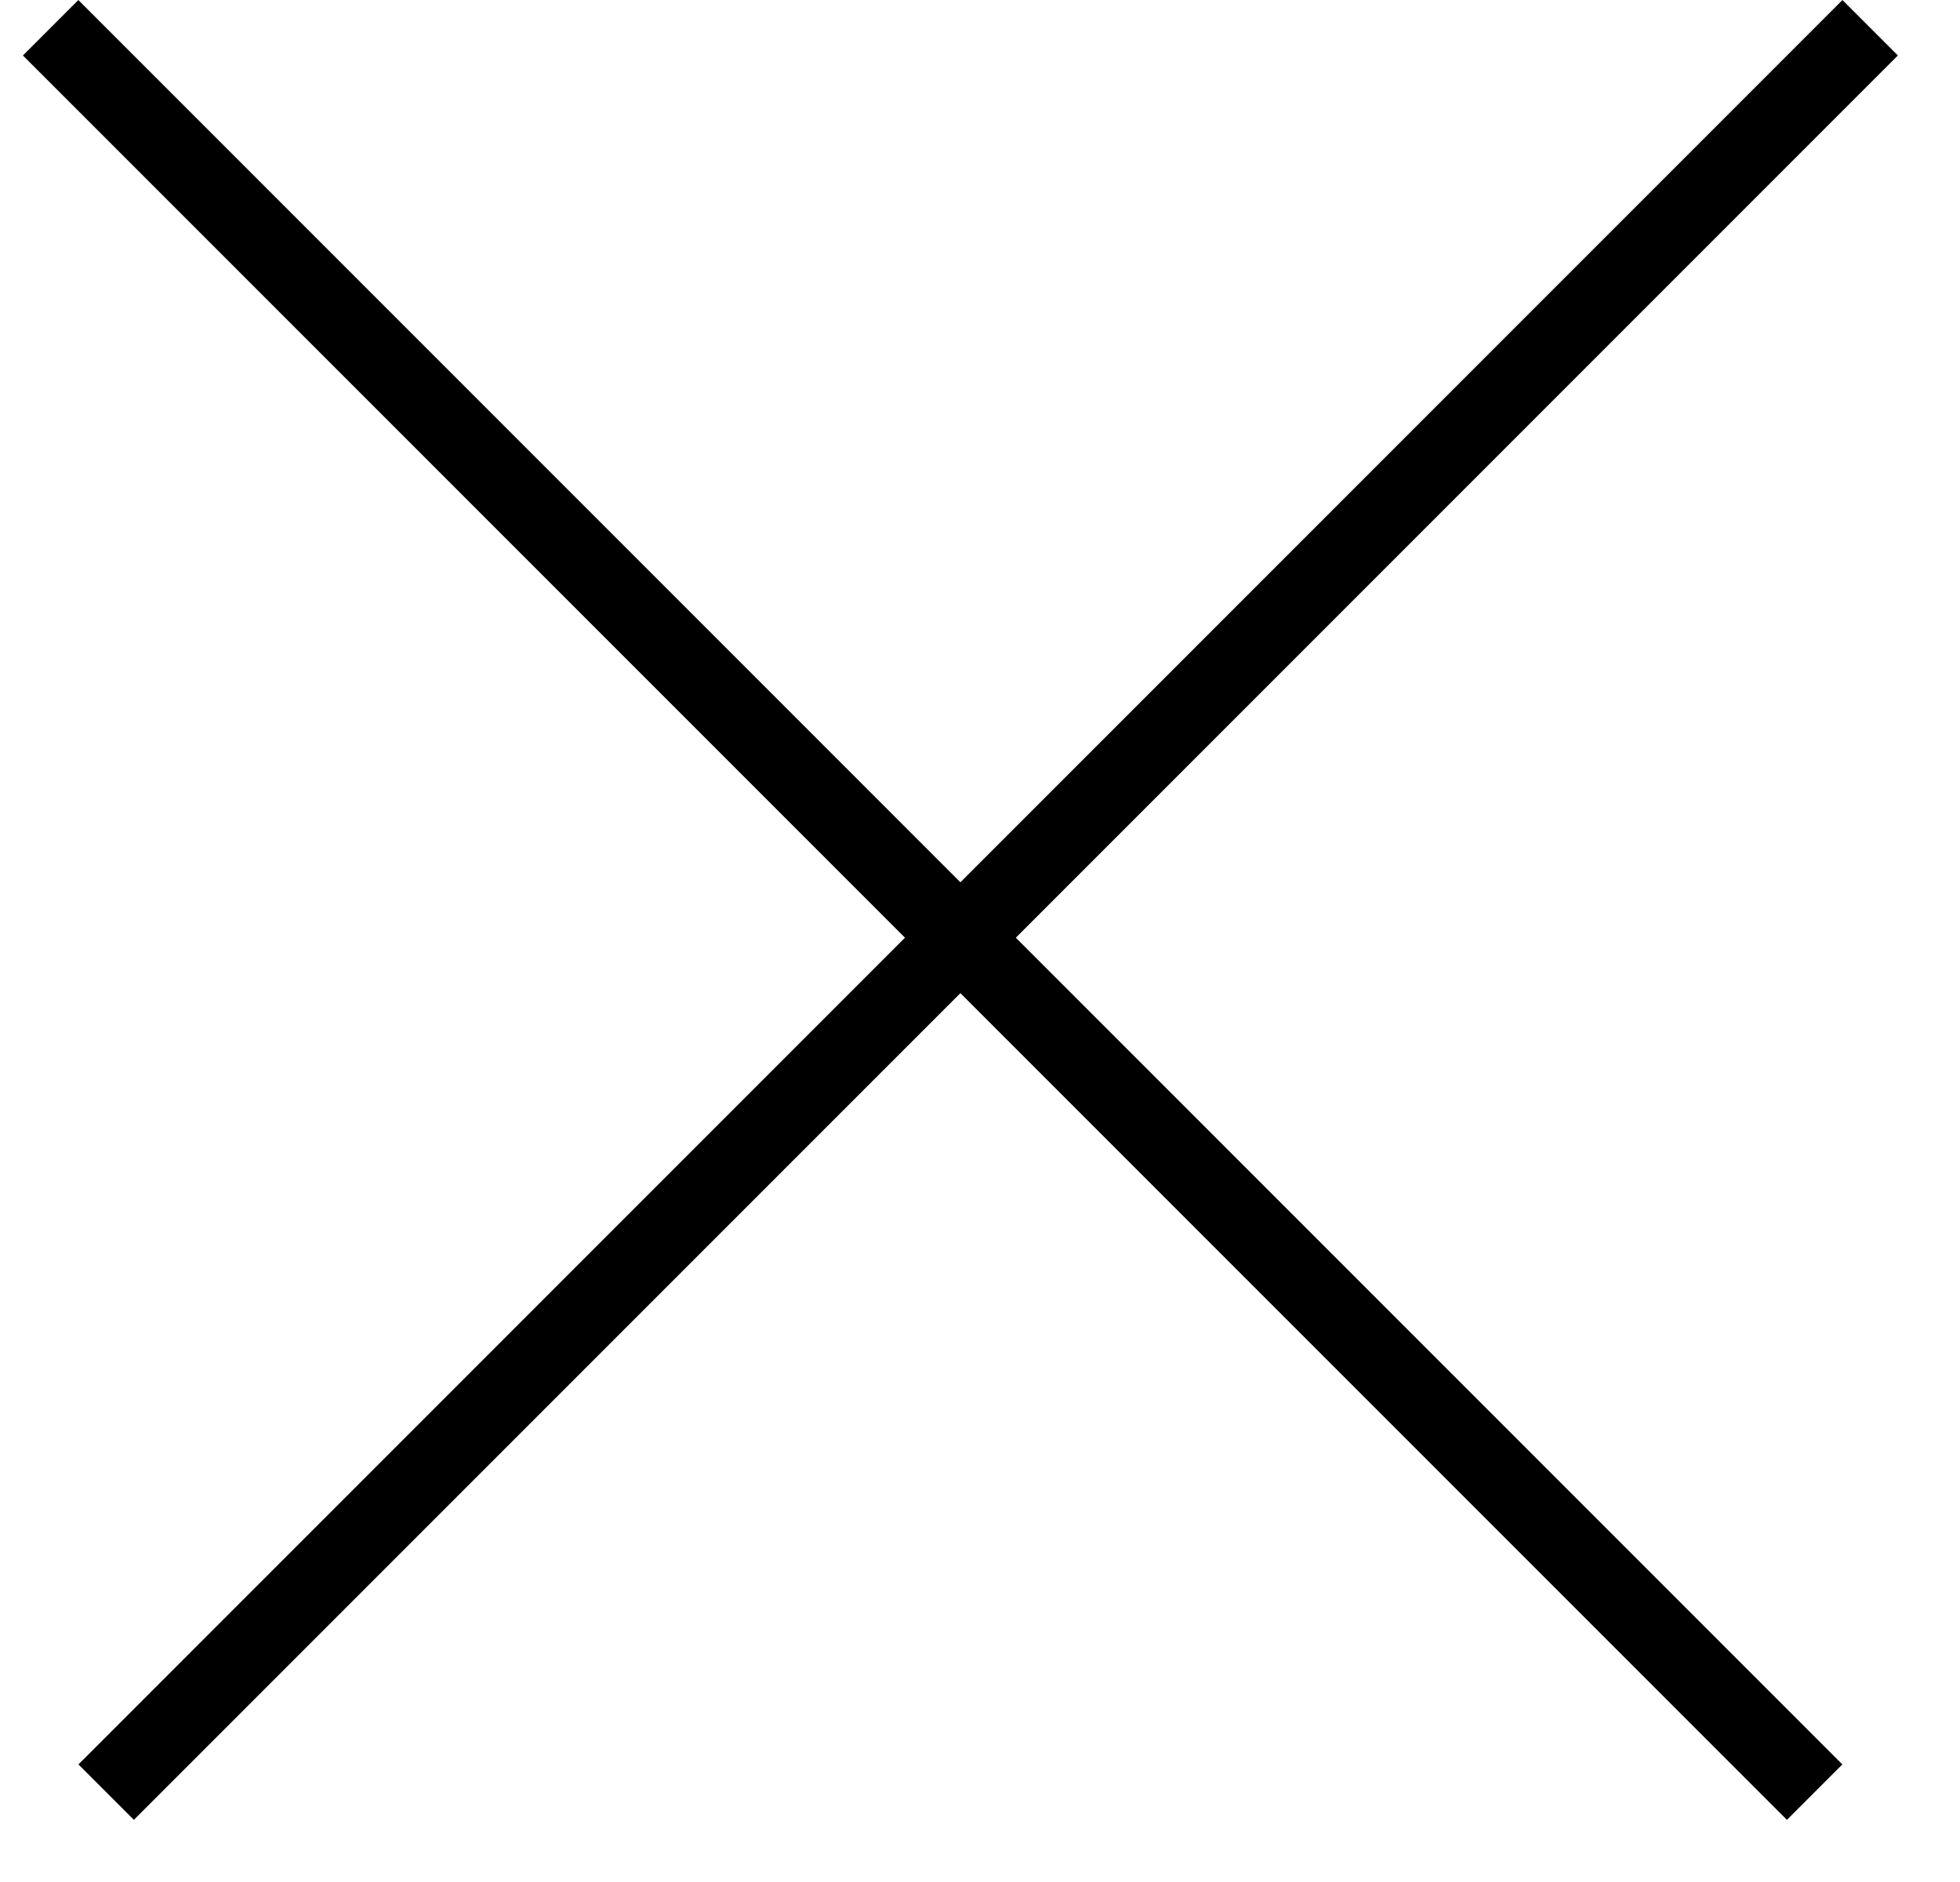
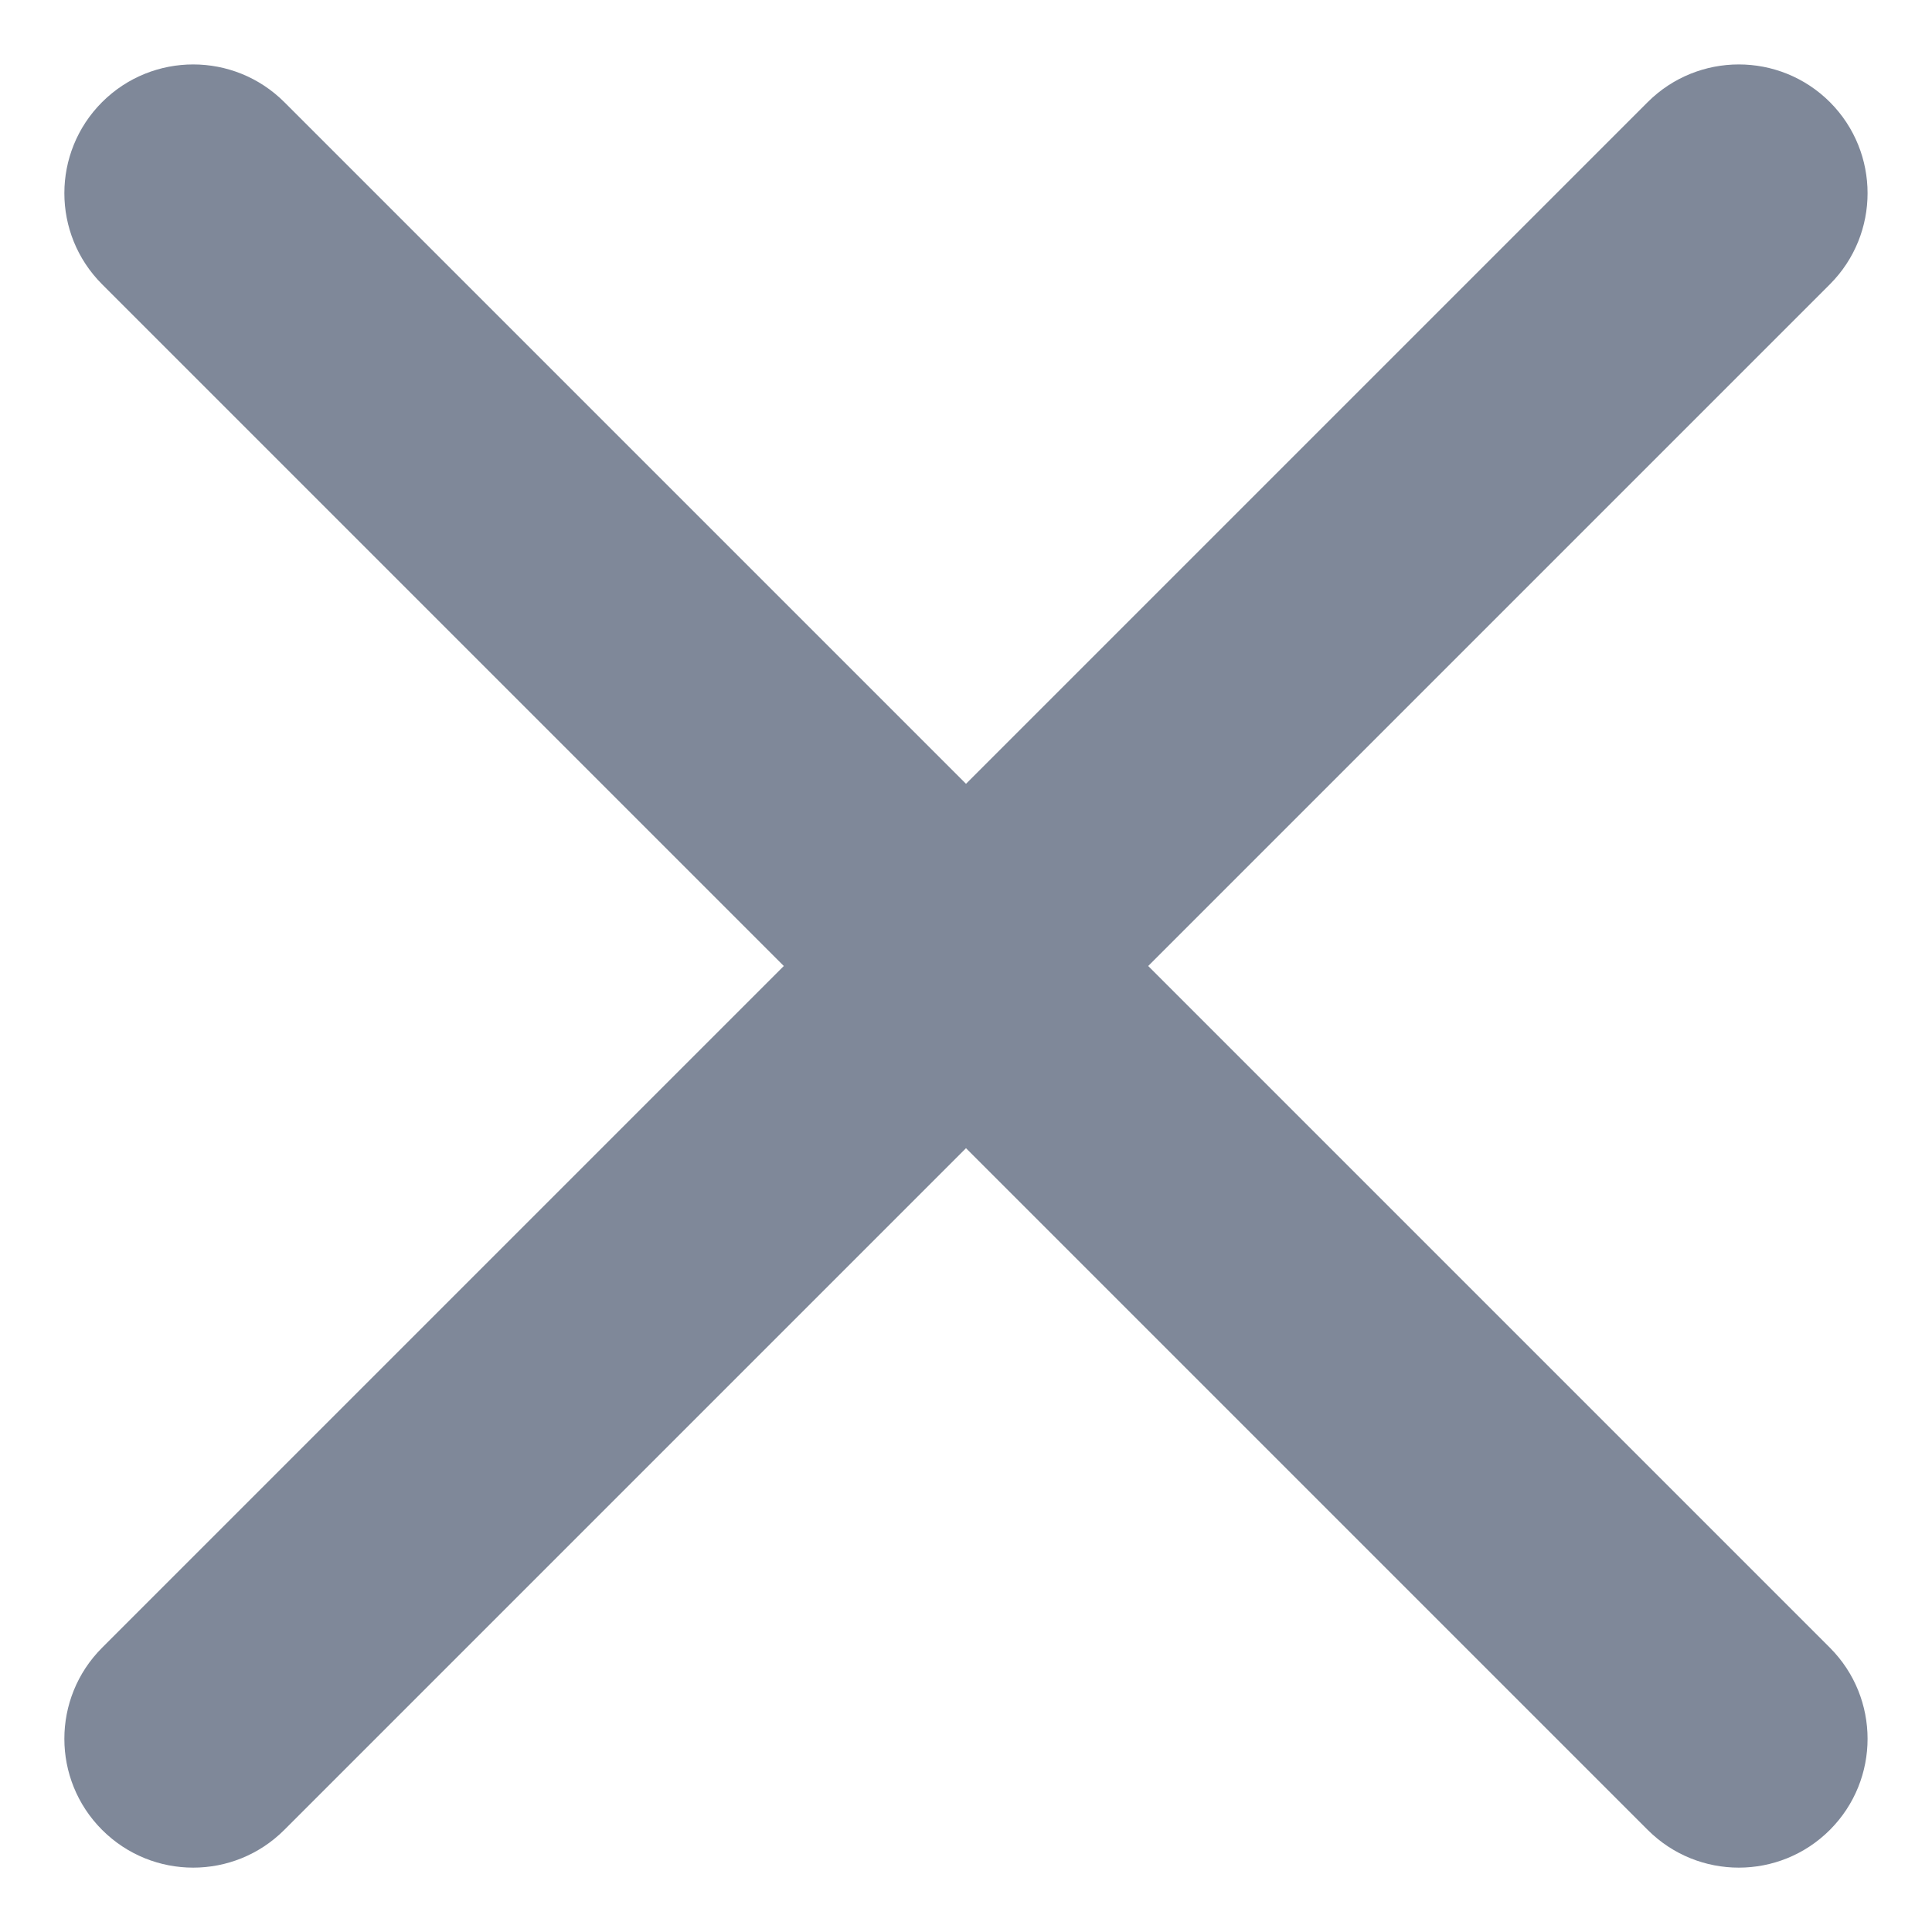
- <svg xmlns="http://www.w3.org/2000/svg" width="25" height="24" viewBox="0 0 25 24" fill="none">
-   <line x1="23.854" y1="0.354" x2="1.354" y2="22.854" stroke="black" />
-   <line x1="23.146" y1="22.854" x2="0.646" y2="0.354" stroke="black" />
+ <svg xmlns="http://www.w3.org/2000/svg" width="20" height="20" viewBox="0 0 20 20" fill="none">
+   <path d="M1.057 1.057C1.578 0.537 2.422 0.537 2.943 1.057L10 8.114L17.057 1.057C17.578 0.537 18.422 0.537 18.943 1.057C19.463 1.578 19.463 2.422 18.943 2.943L11.886 10L18.943 17.057C19.463 17.578 19.463 18.422 18.943 18.943C18.422 19.464 17.578 19.464 17.057 18.943L10 11.886L2.943 18.943C2.422 19.464 1.578 19.464 1.057 18.943C0.536 18.422 0.536 17.578 1.057 17.057L8.114 10L1.057 2.943C0.536 2.422 0.536 1.578 1.057 1.057Z" fill="#011235" fill-opacity="0.5" />
</svg>
